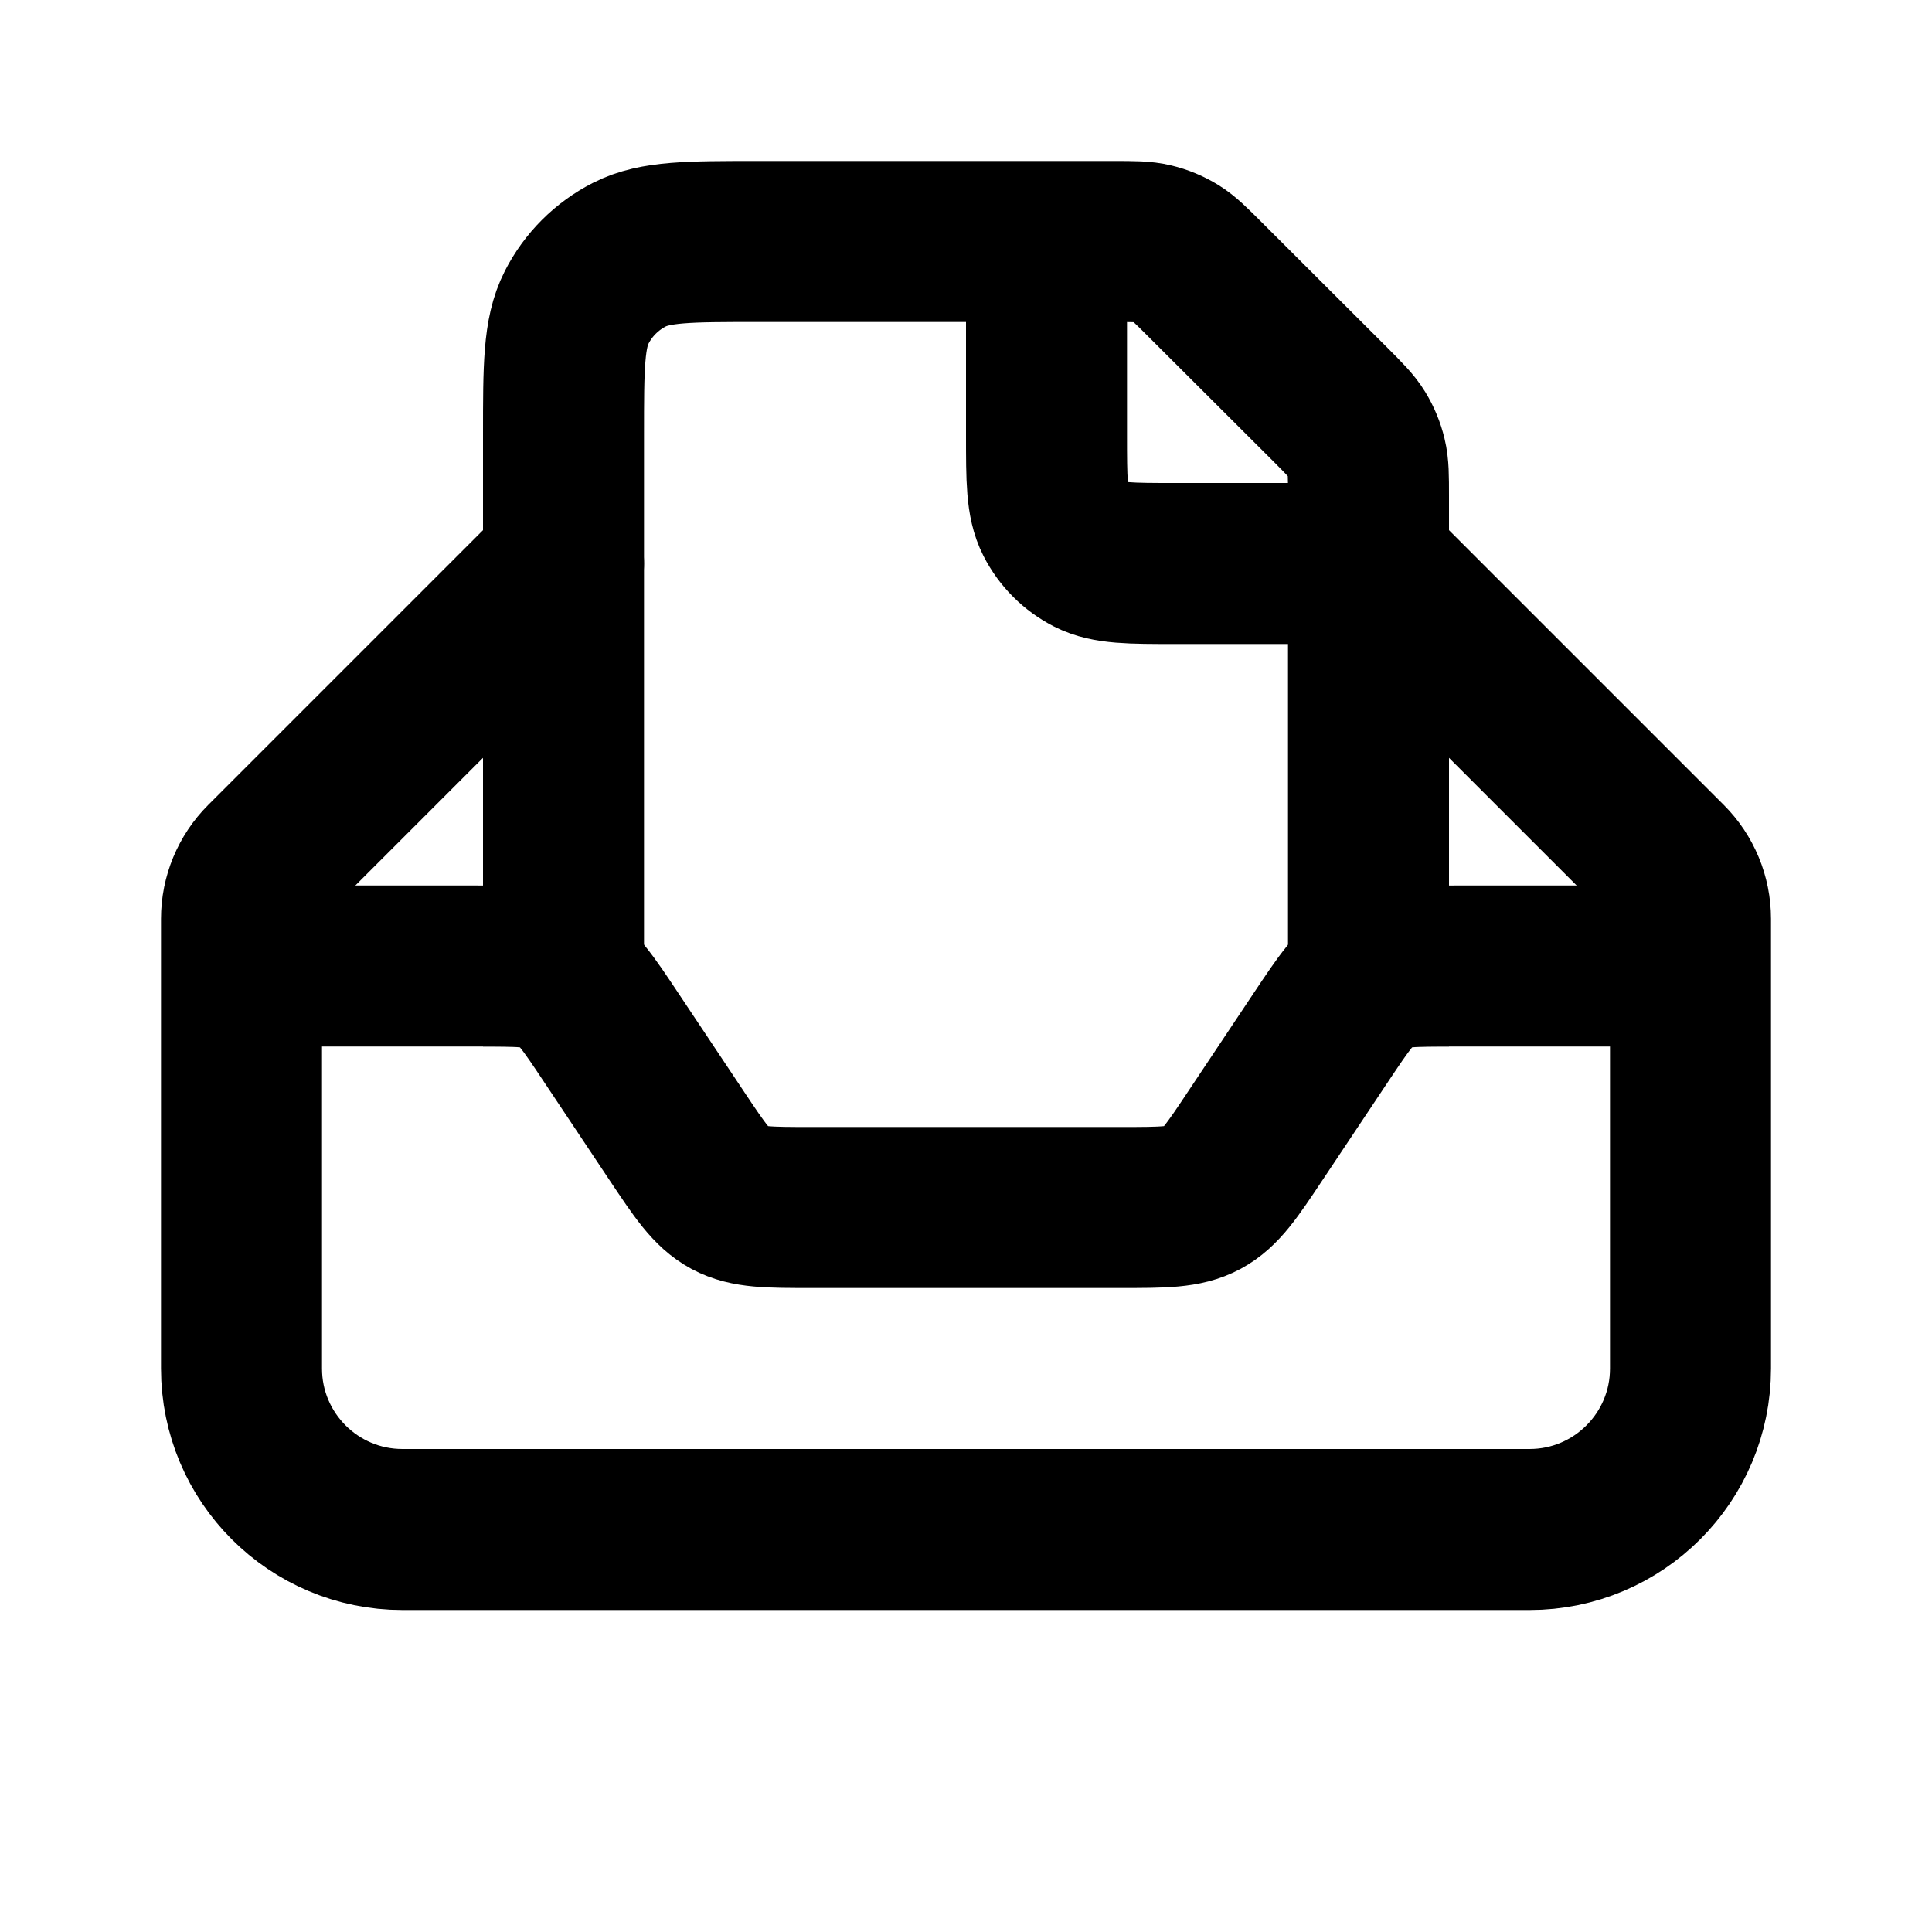
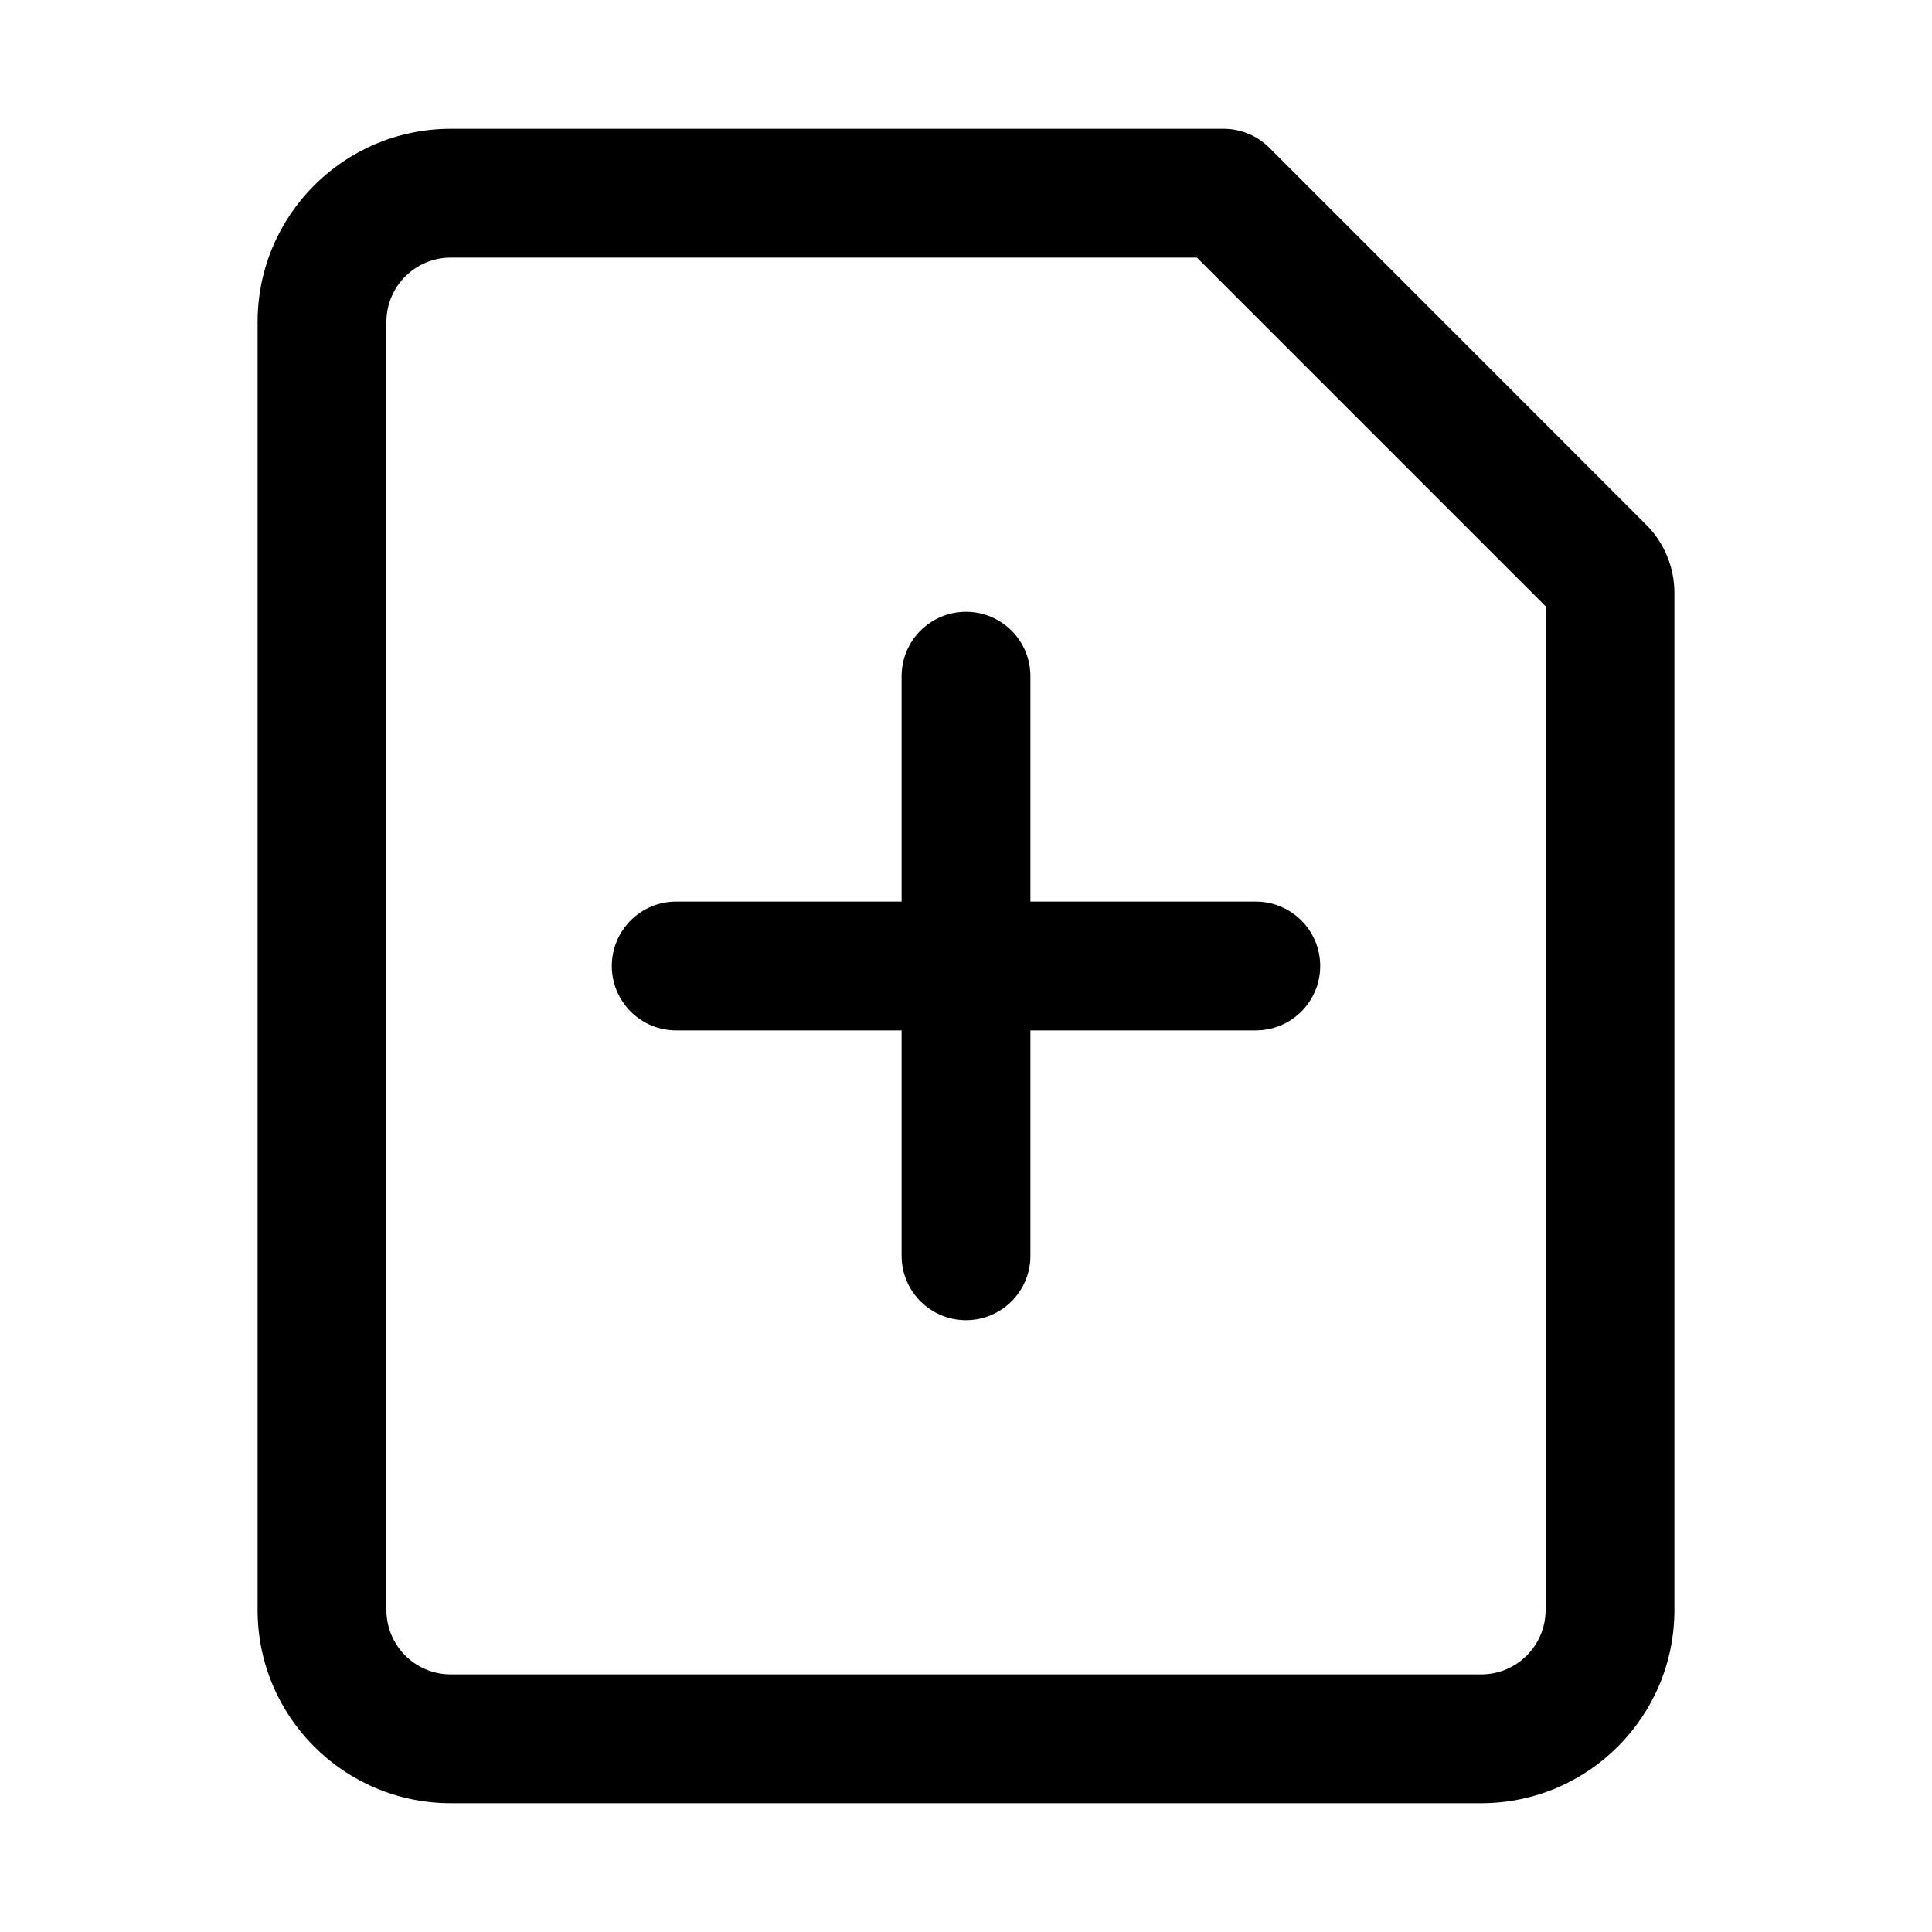
- <svg xmlns="http://www.w3.org/2000/svg" width="64" height="64" viewBox="0 0 24 24" fill="none">
-   <g stroke-width="0" />
-   <g stroke-linecap="round" stroke-linejoin="round" />
-   <g stroke="currentColor" stroke-width="2">
-     <path d="M21 12h-2.93c-.524 0-.786 0-1.007.118-.22.119-.366.337-.657.773l-.812 1.218c-.29.436-.436.654-.657.773-.221.118-.483.118-1.007.118h-3.86c-.524 0-.786 0-1.007-.118-.22-.119-.366-.337-.657-.773l-.812-1.218c-.29-.436-.436-.654-.657-.773C6.716 12 6.454 12 5.93 12H3" />
-     <path d="m7 7-3.707 3.707a1 1 0 0 0-.293.707V17a2 2 0 0 0 2 2h14a2 2 0 0 0 2-2v-5.586a1 1 0 0 0-.293-.707L17 7" stroke-linecap="round" />
-     <path d="M17 13V6.163c0-.245 0-.367-.028-.482a1 1 0 0 0-.12-.29c-.061-.1-.148-.187-.32-.36L14.968 3.47c-.173-.173-.26-.26-.36-.322a1 1 0 0 0-.29-.12C14.204 3 14.082 3 13.837 3H9.4c-.84 0-1.26 0-1.581.163a1.5 1.5 0 0 0-.656.656C7 4.139 7 4.559 7 5.4V13" />
-     <path d="M13 3v2.4c0 .56 0 .84.109 1.054a1 1 0 0 0 .437.437C13.76 7 14.04 7 14.6 7H17" />
-   </g>
+ <svg xmlns="http://www.w3.org/2000/svg" width="15" height="15" viewBox="0 0 15 15" fill="none">
+   <path d="M3.5 2a.5.5 0 0 0-.5.5v10a.5.5 0 0 0 .5.5h8a.5.5 0 0 0 .5-.5V4.707L9.293 2zM2 2.5A1.5 1.5 0 0 1 3.5 1h6a.5.5 0 0 1 .354.146l2.926 2.927c.141.14.22.332.22.53V12.5a1.5 1.5 0 0 1-1.5 1.5h-8A1.5 1.5 0 0 1 2 12.5zm2.75 5a.5.5 0 0 1 .5-.5H7V5.25a.5.5 0 0 1 1 0V7h1.75a.5.5 0 0 1 0 1H8v1.75a.5.5 0 0 1-1 0V8H5.25a.5.5 0 0 1-.5-.5" fill="currentColor" fill-rule="evenodd" clip-rule="evenodd" />
</svg>
